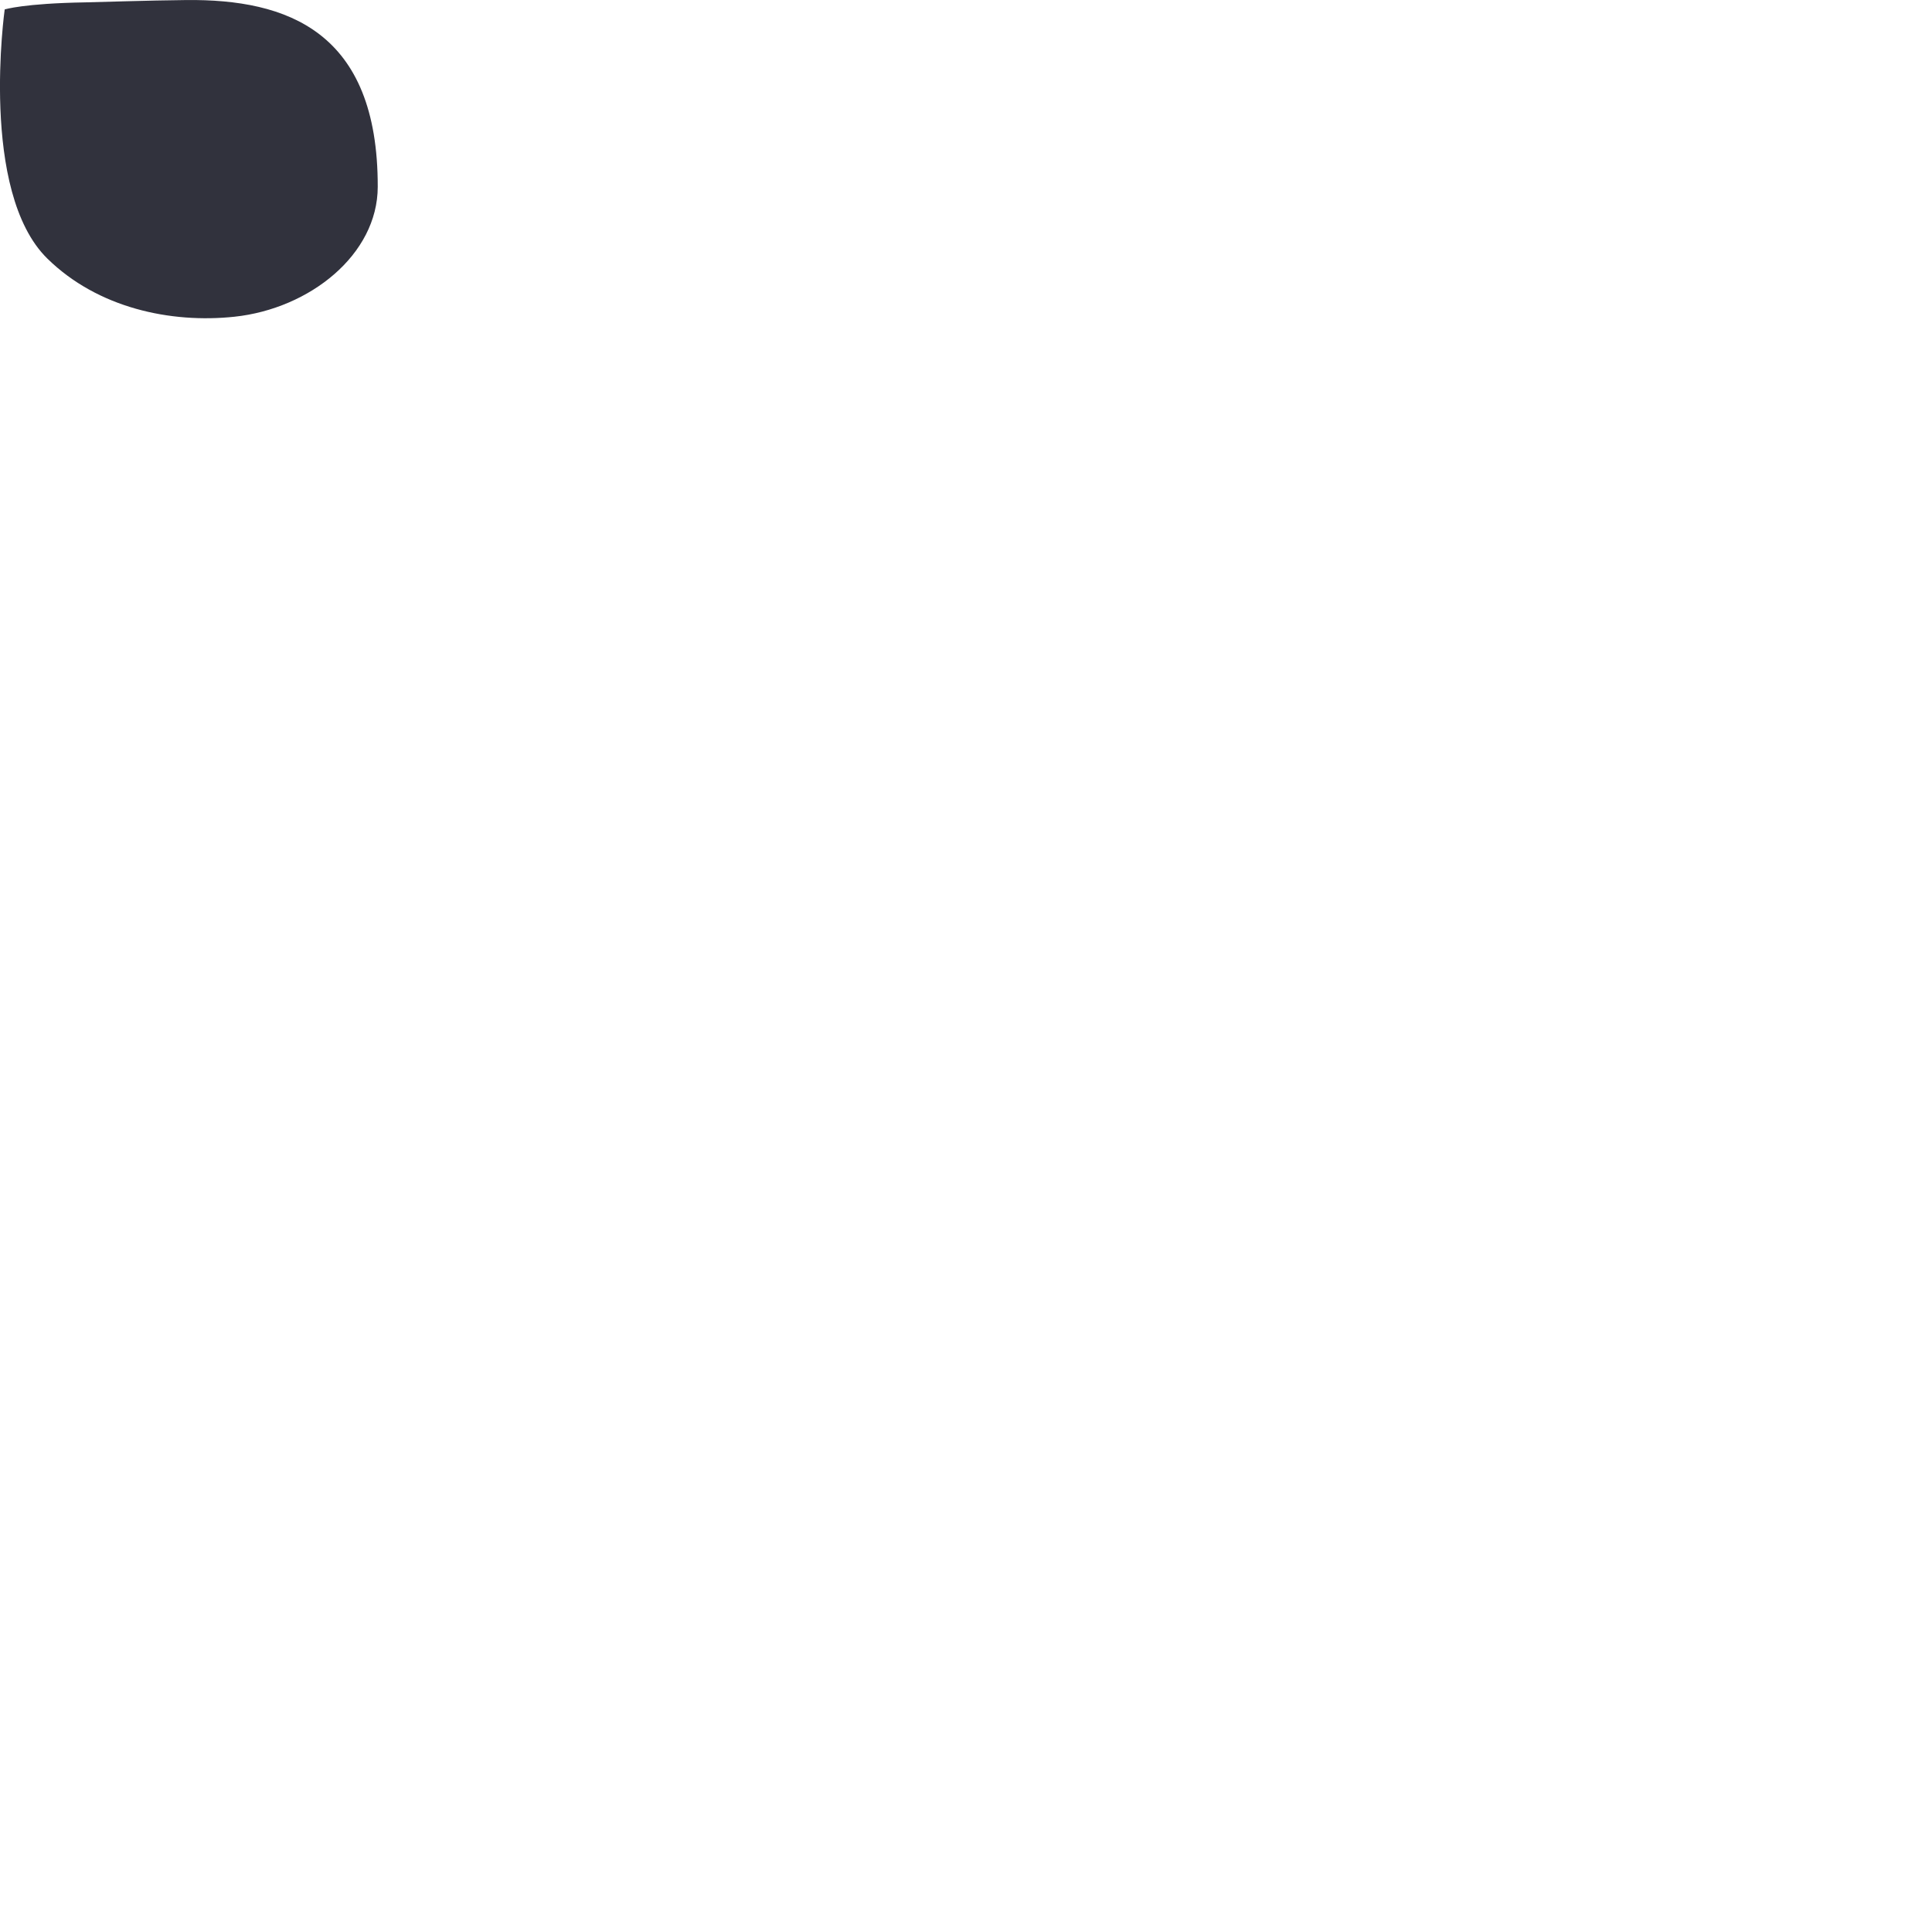
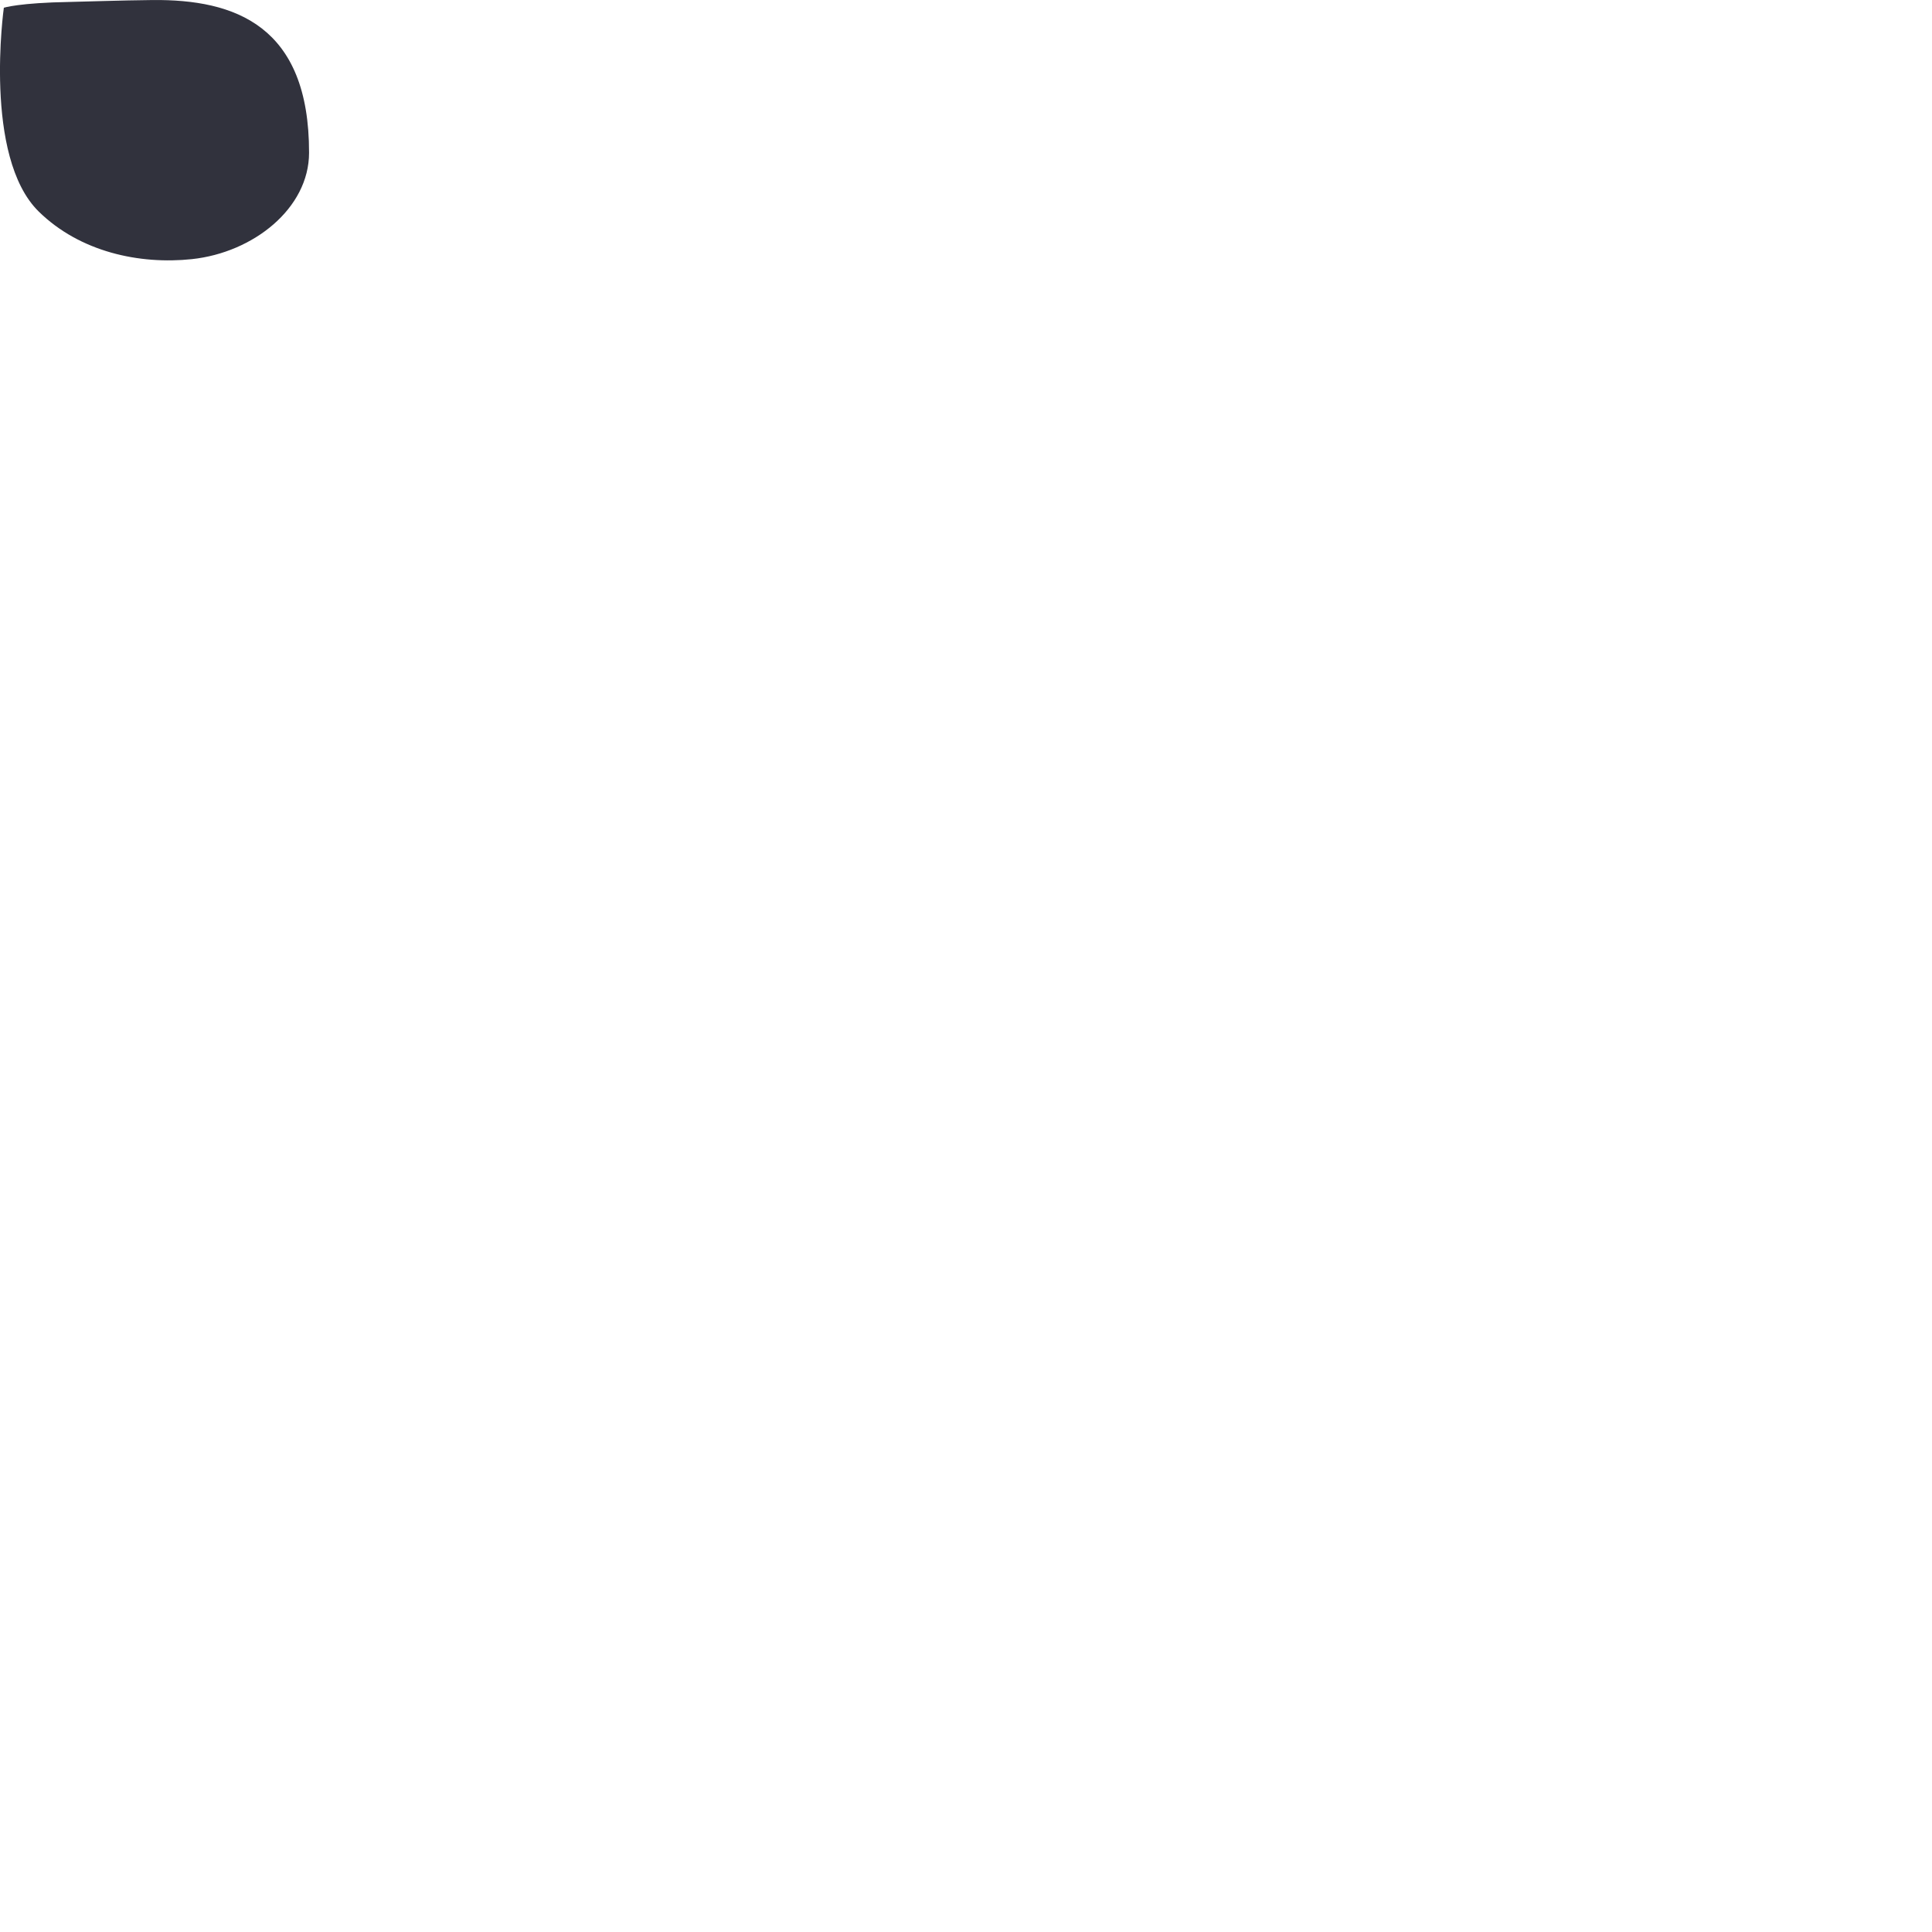
- <svg xmlns="http://www.w3.org/2000/svg" viewBox="0 0 180 180" fill-rule="evenodd" clip-rule="evenodd" stroke-linejoin="round" stroke-miterlimit="2">
+ <svg xmlns="http://www.w3.org/2000/svg" viewBox="0 0 220 220" fill-rule="evenodd" clip-rule="evenodd" stroke-linejoin="round" stroke-miterlimit="2">
  <path d="M17.355.004C26.742-.091 35.22 2.9 35.193 17.407c-.009 6.312-6.337 11.356-13.35 12.102-5.953.63-12.729-.81-17.429-5.416C-1.952 17.853.438.879.438.879S2.193.316 7.959.22C9.152.198 13.864.037 17.355.004z" fill="#31323d" />
</svg>
